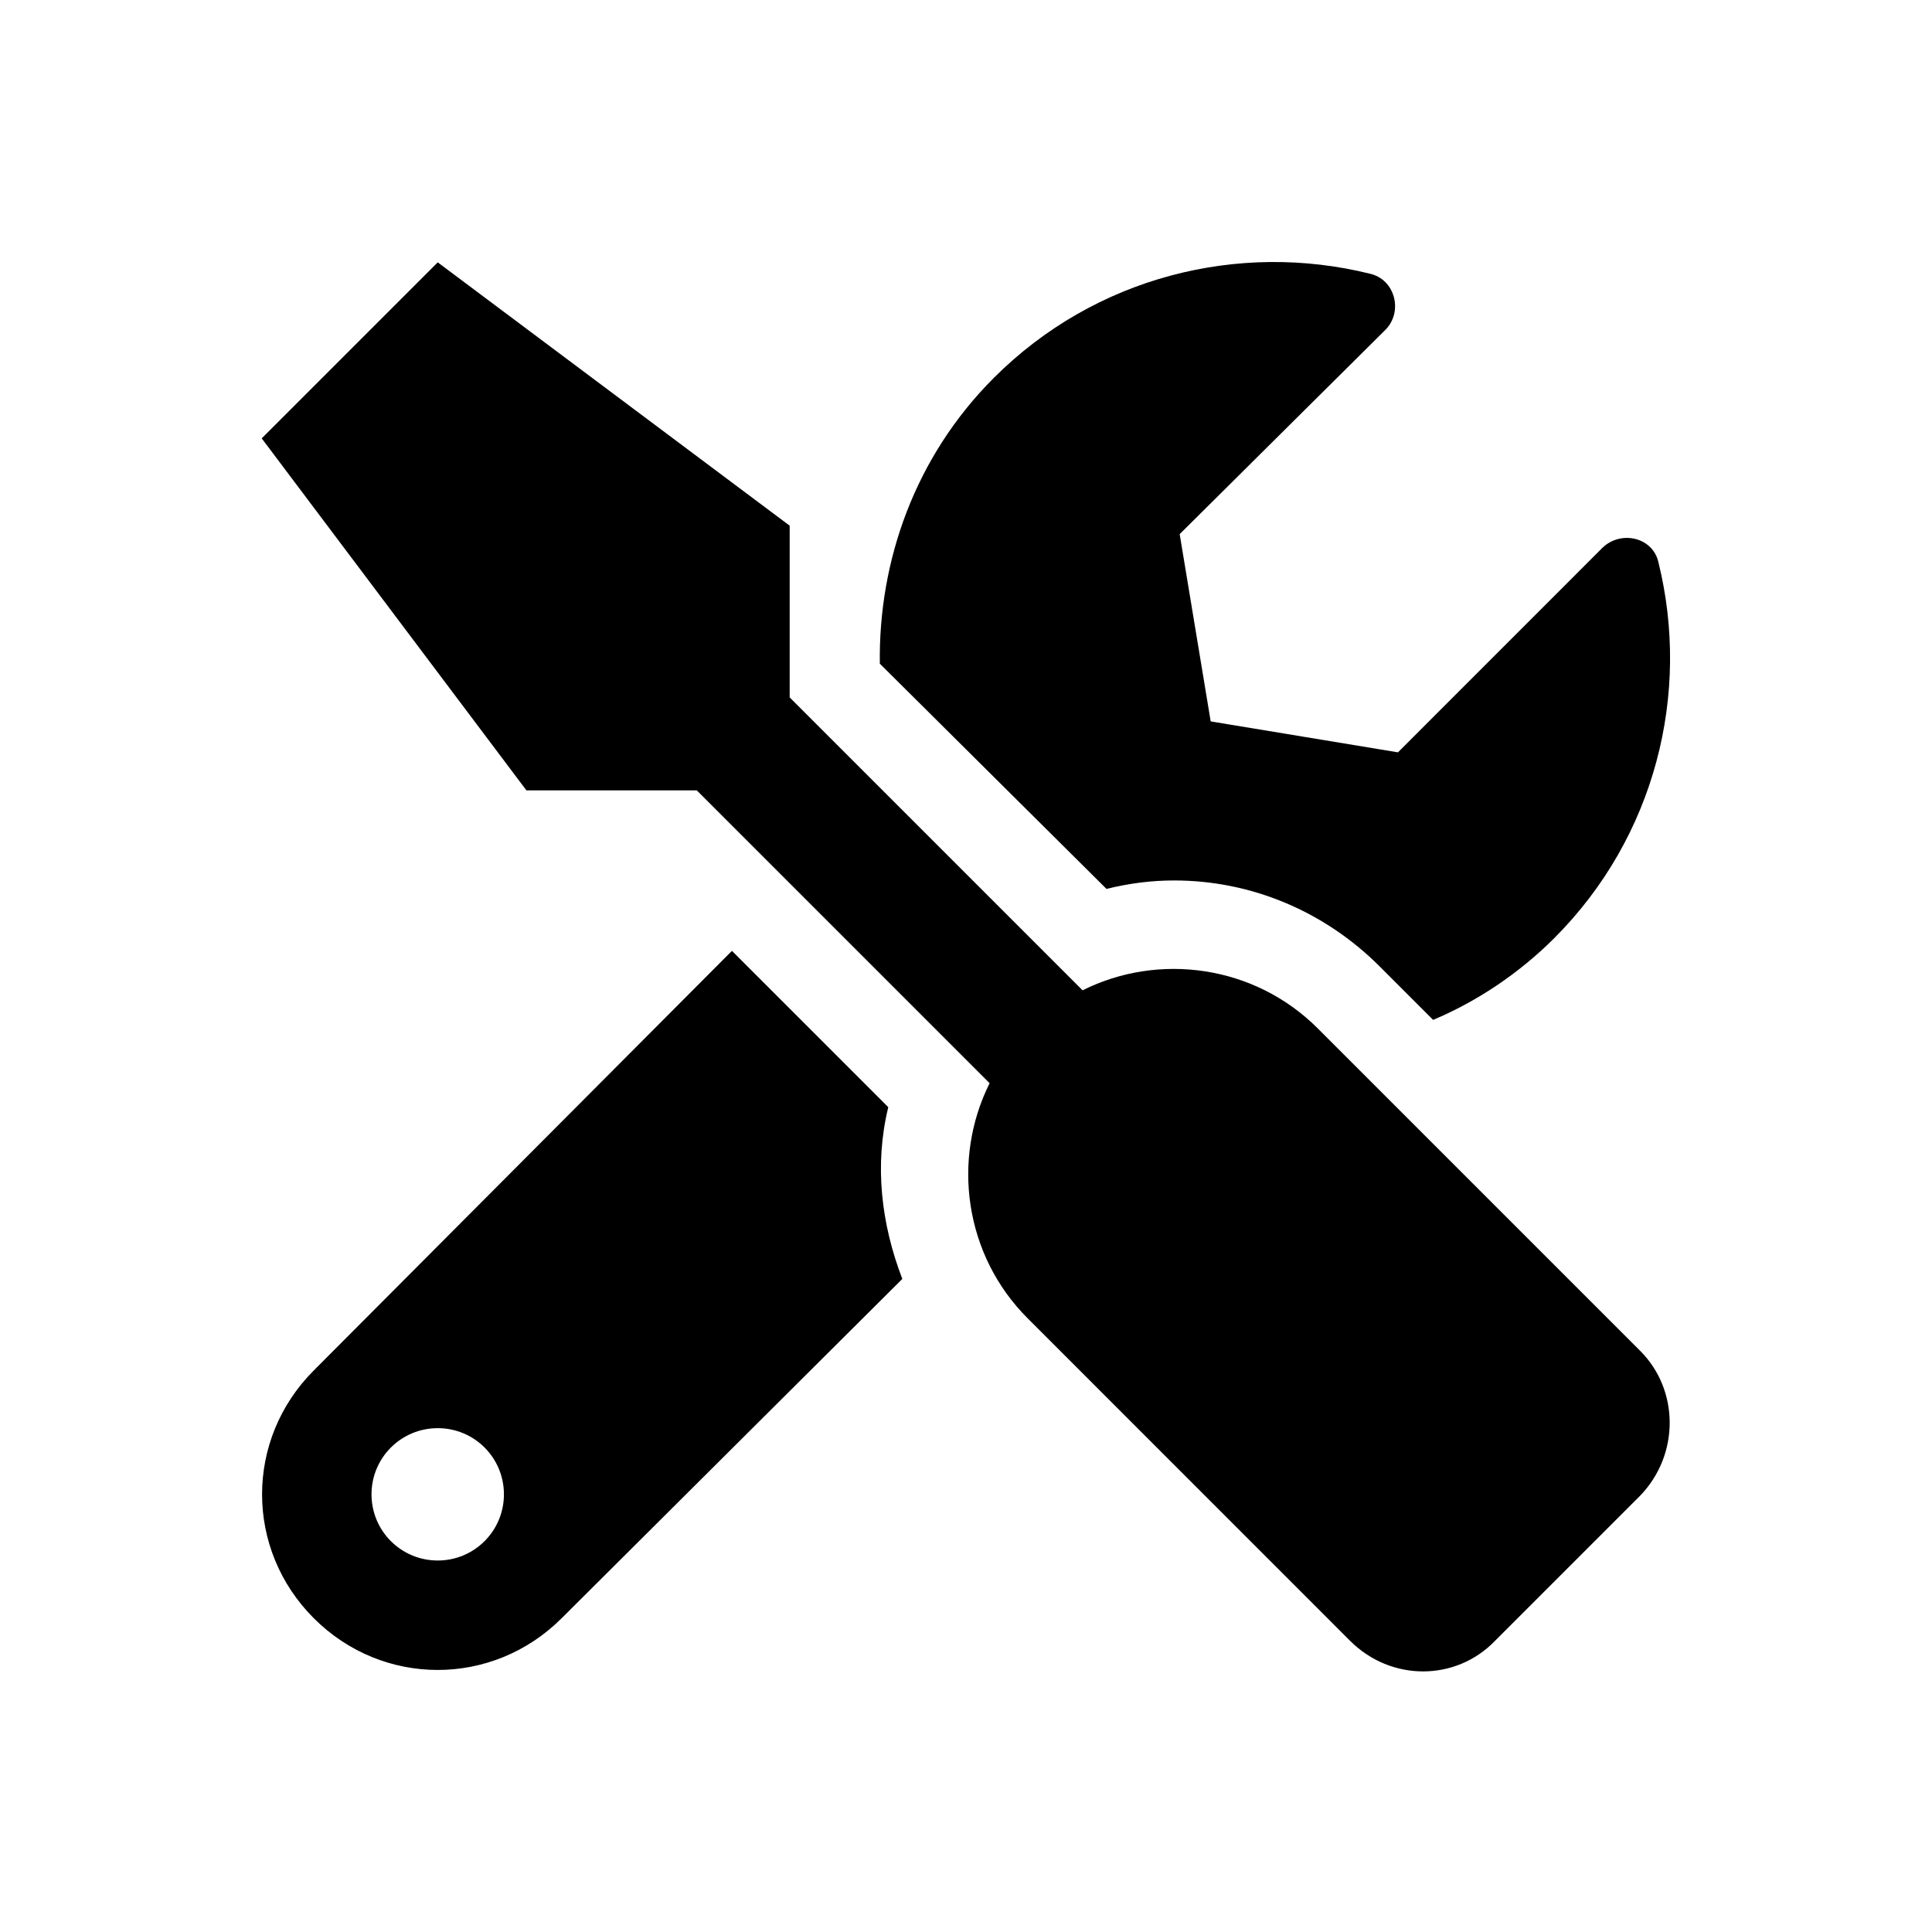
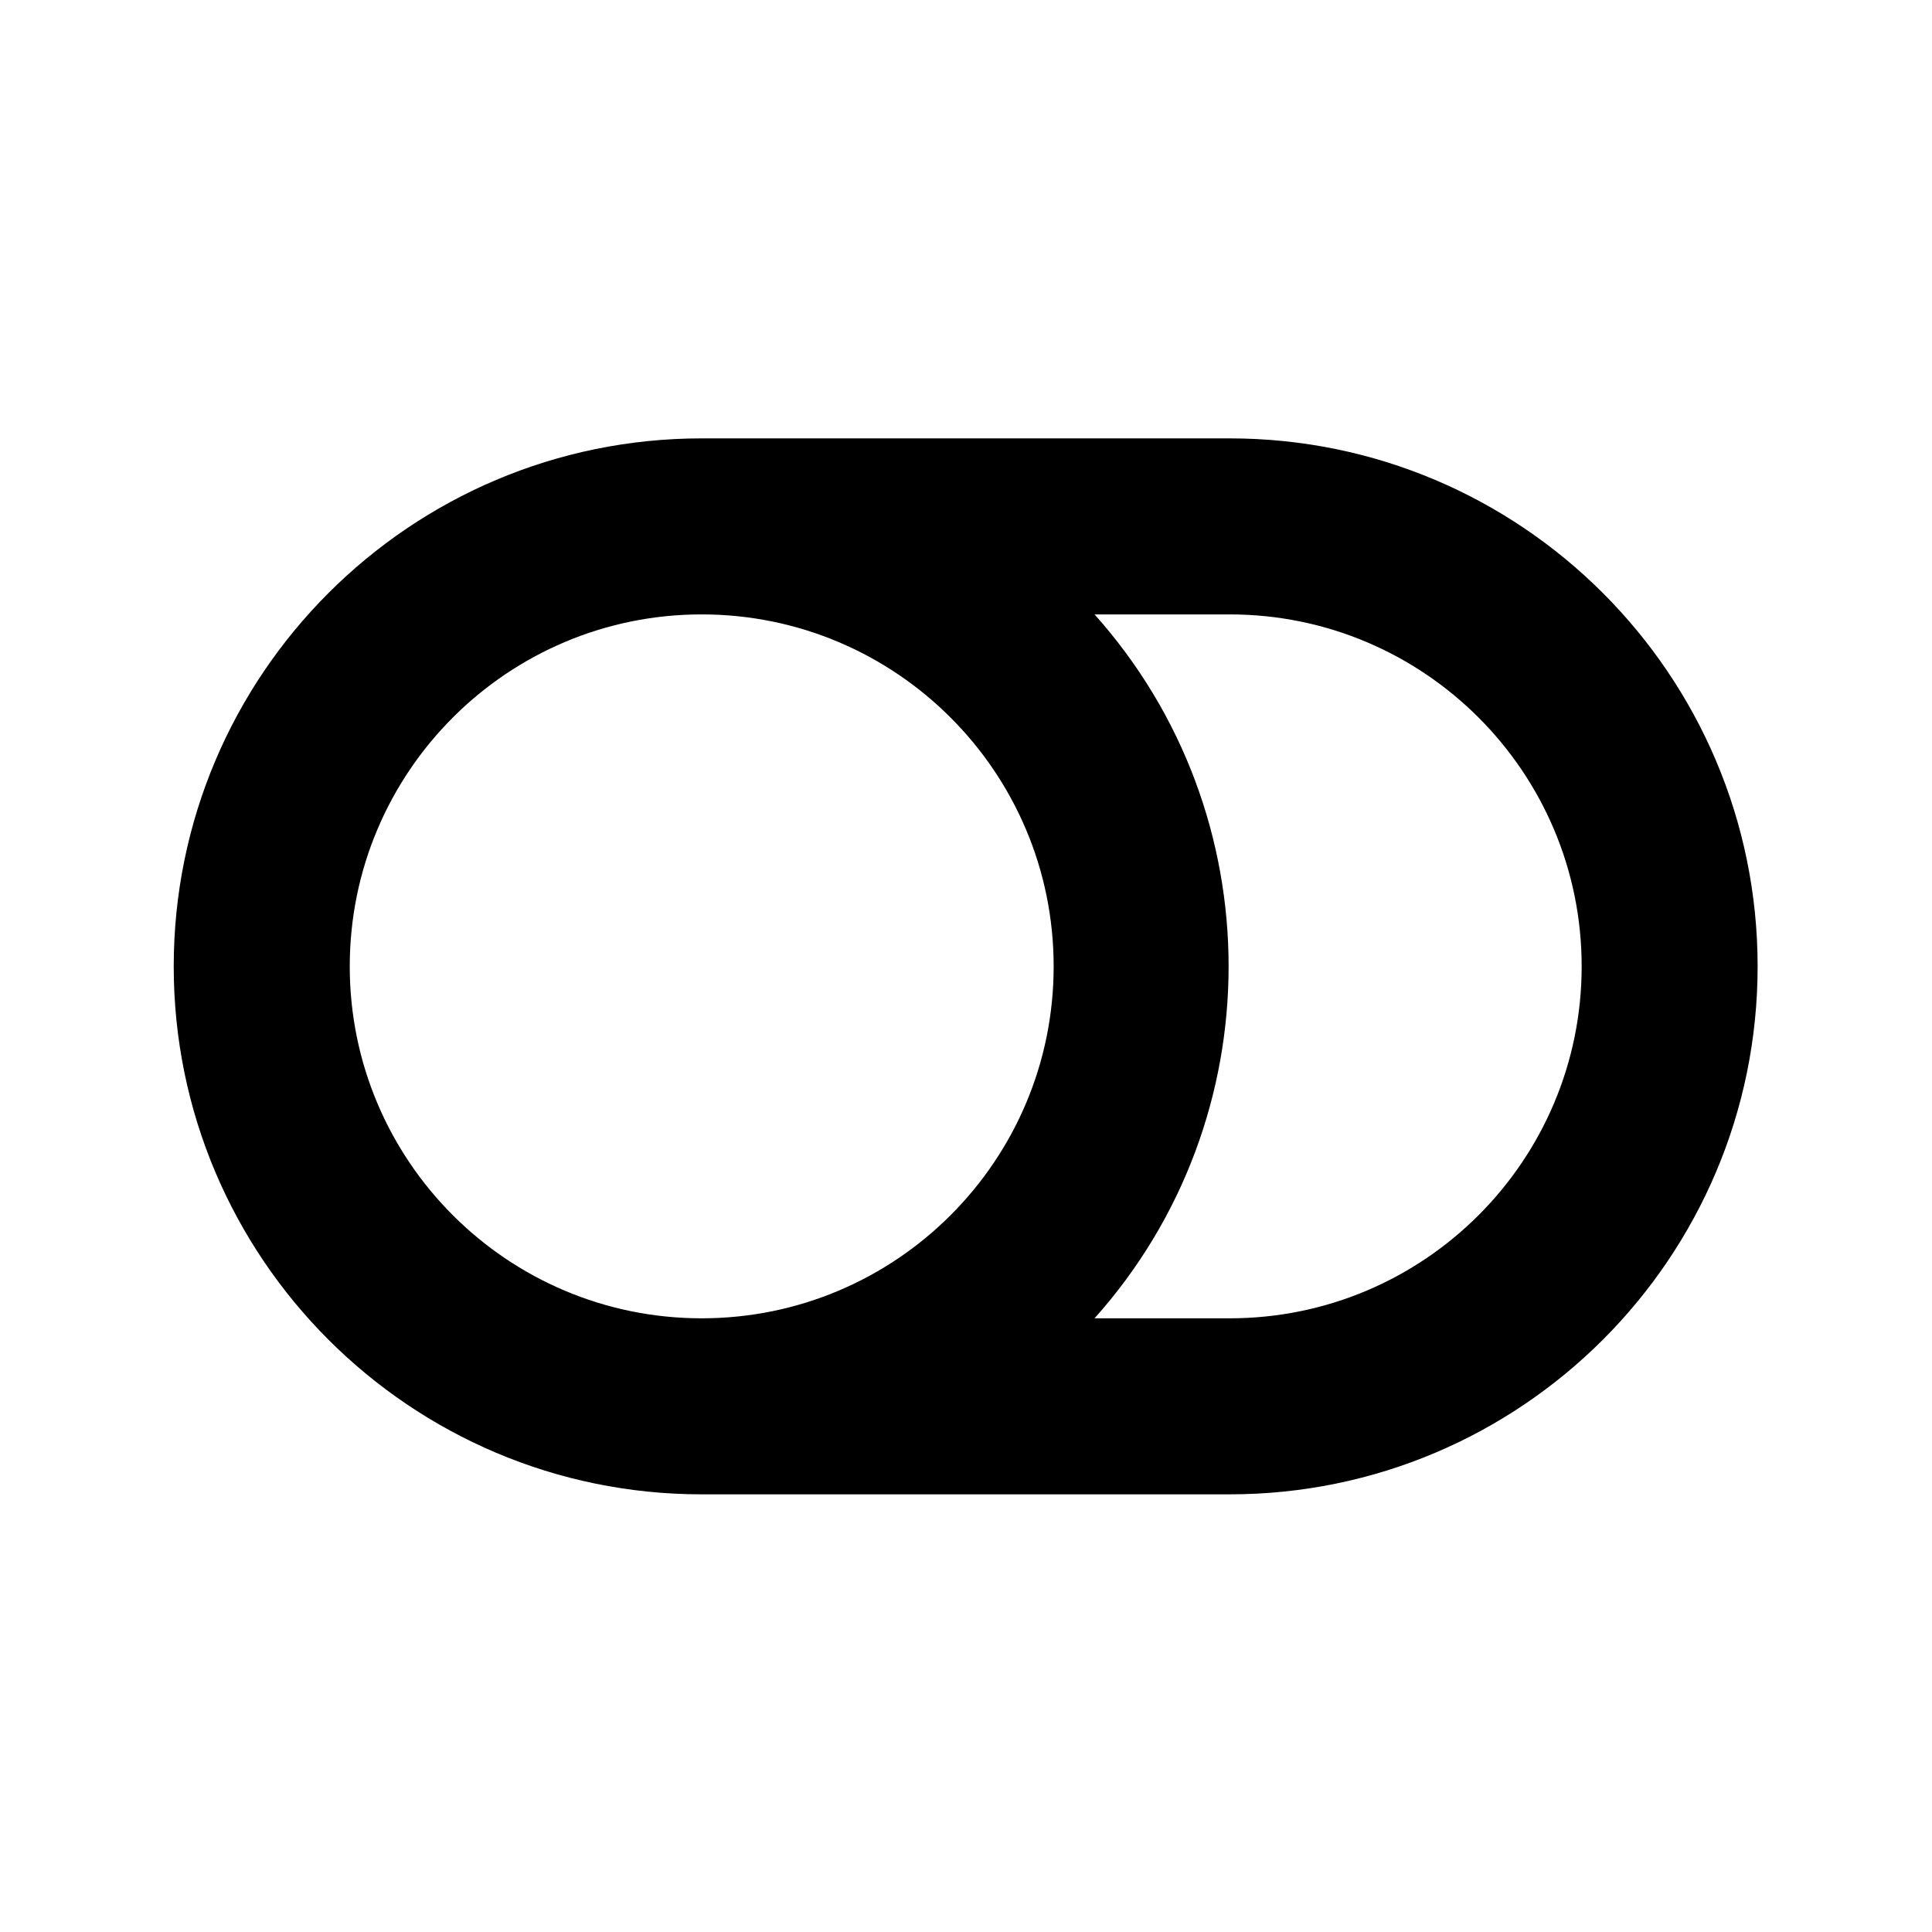
<svg xmlns="http://www.w3.org/2000/svg" xmlns:xlink="http://www.w3.org/1999/xlink" version="1.1" width="85.04pt" height="85.04pt" viewBox="0 0 56.693 56.693">
  <defs>
-     <path id="g0-41" d="M20.226-2.107L15.495-6.838C14.565-7.768 13.16-7.954 12.045-7.396L7.747-11.694V-14.214L2.583-18.078L0-15.495L3.884-10.33H6.384L10.681-6.033C10.123-4.917 10.309-3.512 11.239-2.583L15.97 2.149C16.569 2.748 17.52 2.748 18.098 2.149L20.226 .021C20.805-.578 20.805-1.529 20.226-2.107ZM13.388-9.008C14.524-9.008 15.598-8.553 16.404-7.747L17.189-6.962C17.83-7.231 18.449-7.644 18.966-8.161C20.453-9.648 20.97-11.756 20.495-13.677C20.412-14.049 19.937-14.152 19.668-13.884L16.673-10.888L13.925-11.342L13.47-14.09L16.487-17.086C16.755-17.354 16.631-17.83 16.259-17.912C14.338-18.387 12.231-17.871 10.743-16.383C9.586-15.226 9.049-13.698 9.07-12.189L12.396-8.884C12.727-8.966 13.057-9.008 13.388-9.008ZM9.194-5.681L6.9-7.975L.764-1.818C-.248-.806-.248 .806 .764 1.818S3.388 2.83 4.401 1.818L9.4-3.161C9.09-3.967 8.987-4.834 9.194-5.681ZM2.583 .971C2.045 .971 1.611 .537 1.611 0S2.045-.971 2.583-.971S3.554-.537 3.554 0S3.12 .971 2.583 .971Z" />
+     <path id="g0-39" d="M15.495-15.495H7.747C3.471-15.495 0-12.024 0-7.747S3.471 0 7.747 0H15.495C19.772 0 23.242-3.471 23.242-7.747S19.772-15.495 15.495-15.495ZM2.583-7.747C2.583-10.599 4.896-12.912 7.747-12.912S12.912-10.599 12.912-7.747S10.599-2.583 7.747-2.583S2.583-4.896 2.583-7.747ZM15.495-2.583H13.512C16.135-5.516 16.135-9.979 13.512-12.912H15.495C18.346-12.912 20.66-10.599 20.66-7.747S18.346-2.583 15.495-2.583Z" />
  </defs>
-   <g id="page40">
-     <g transform="matrix(1.999758 0 0 1.999758 -7.684 69.543)">
-       <use x="7.683" y="-12.848" xlink:href="#g0-41" />
+   <g id="page45">
+     <g transform="matrix(1.999758 0 0 1.999758 -5.101 69.543)">
+       <use x="5.1" y="-12.848" xlink:href="#g0-39" />
    </g>
  </g>
</svg>
